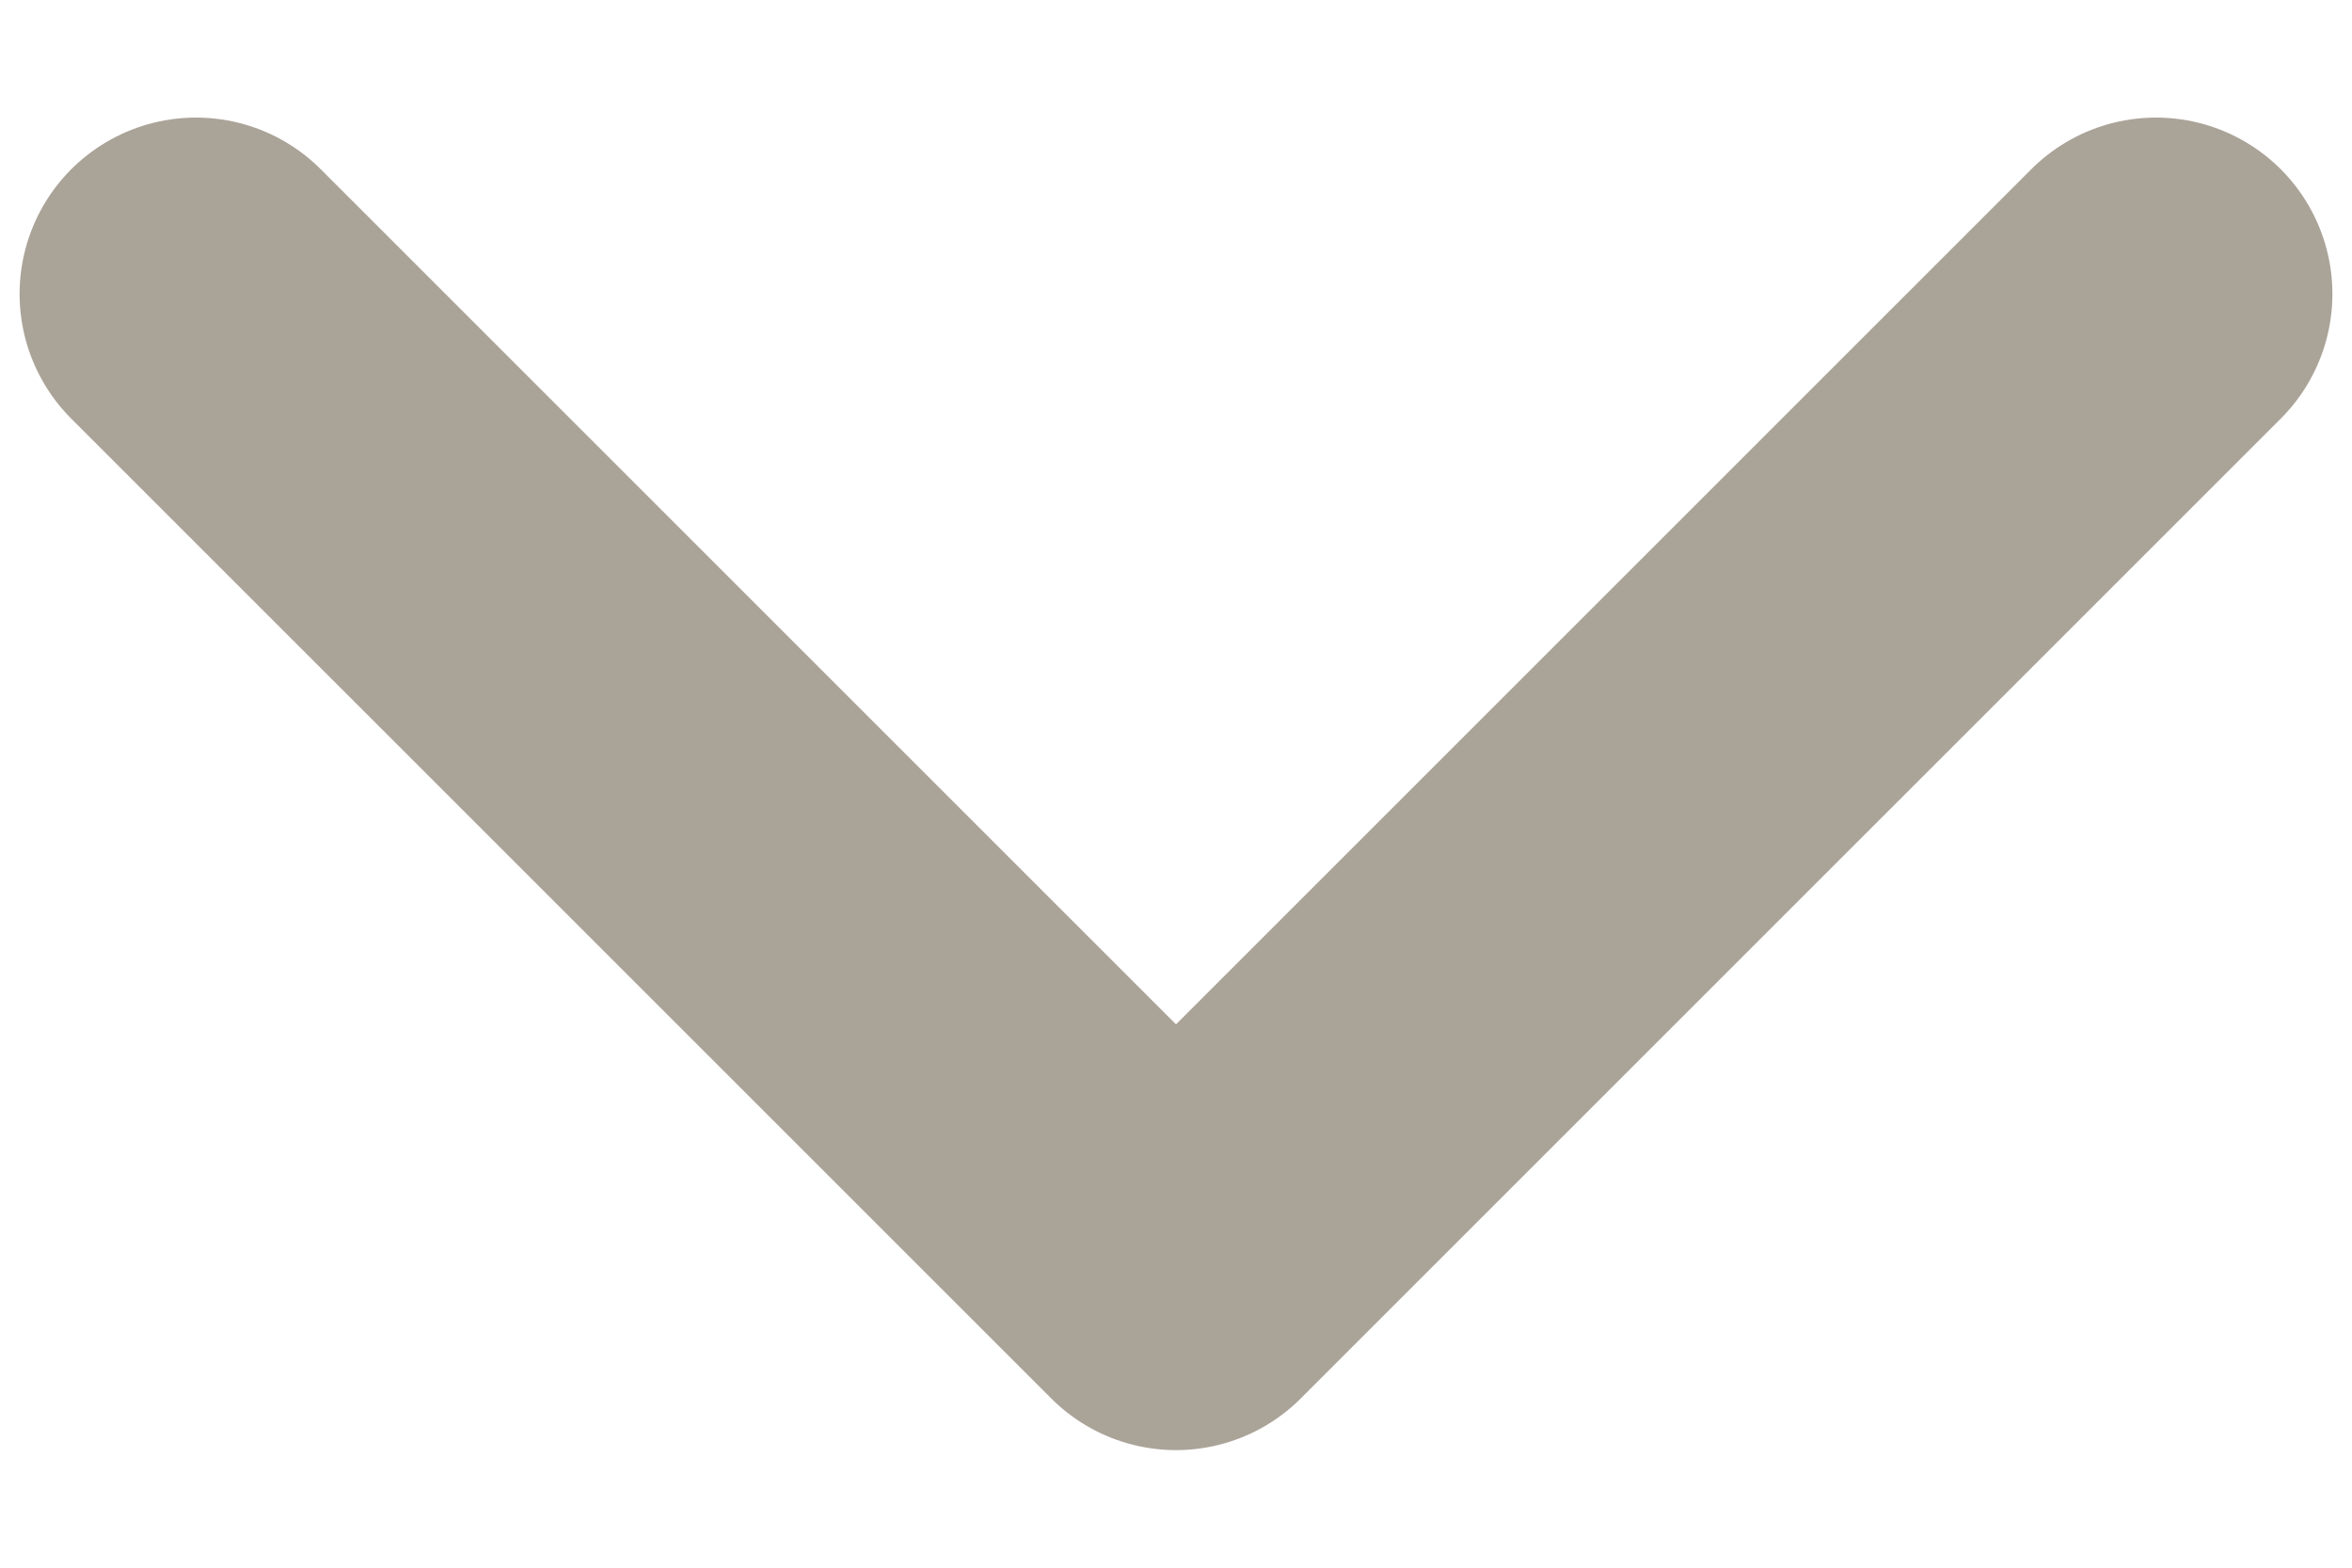
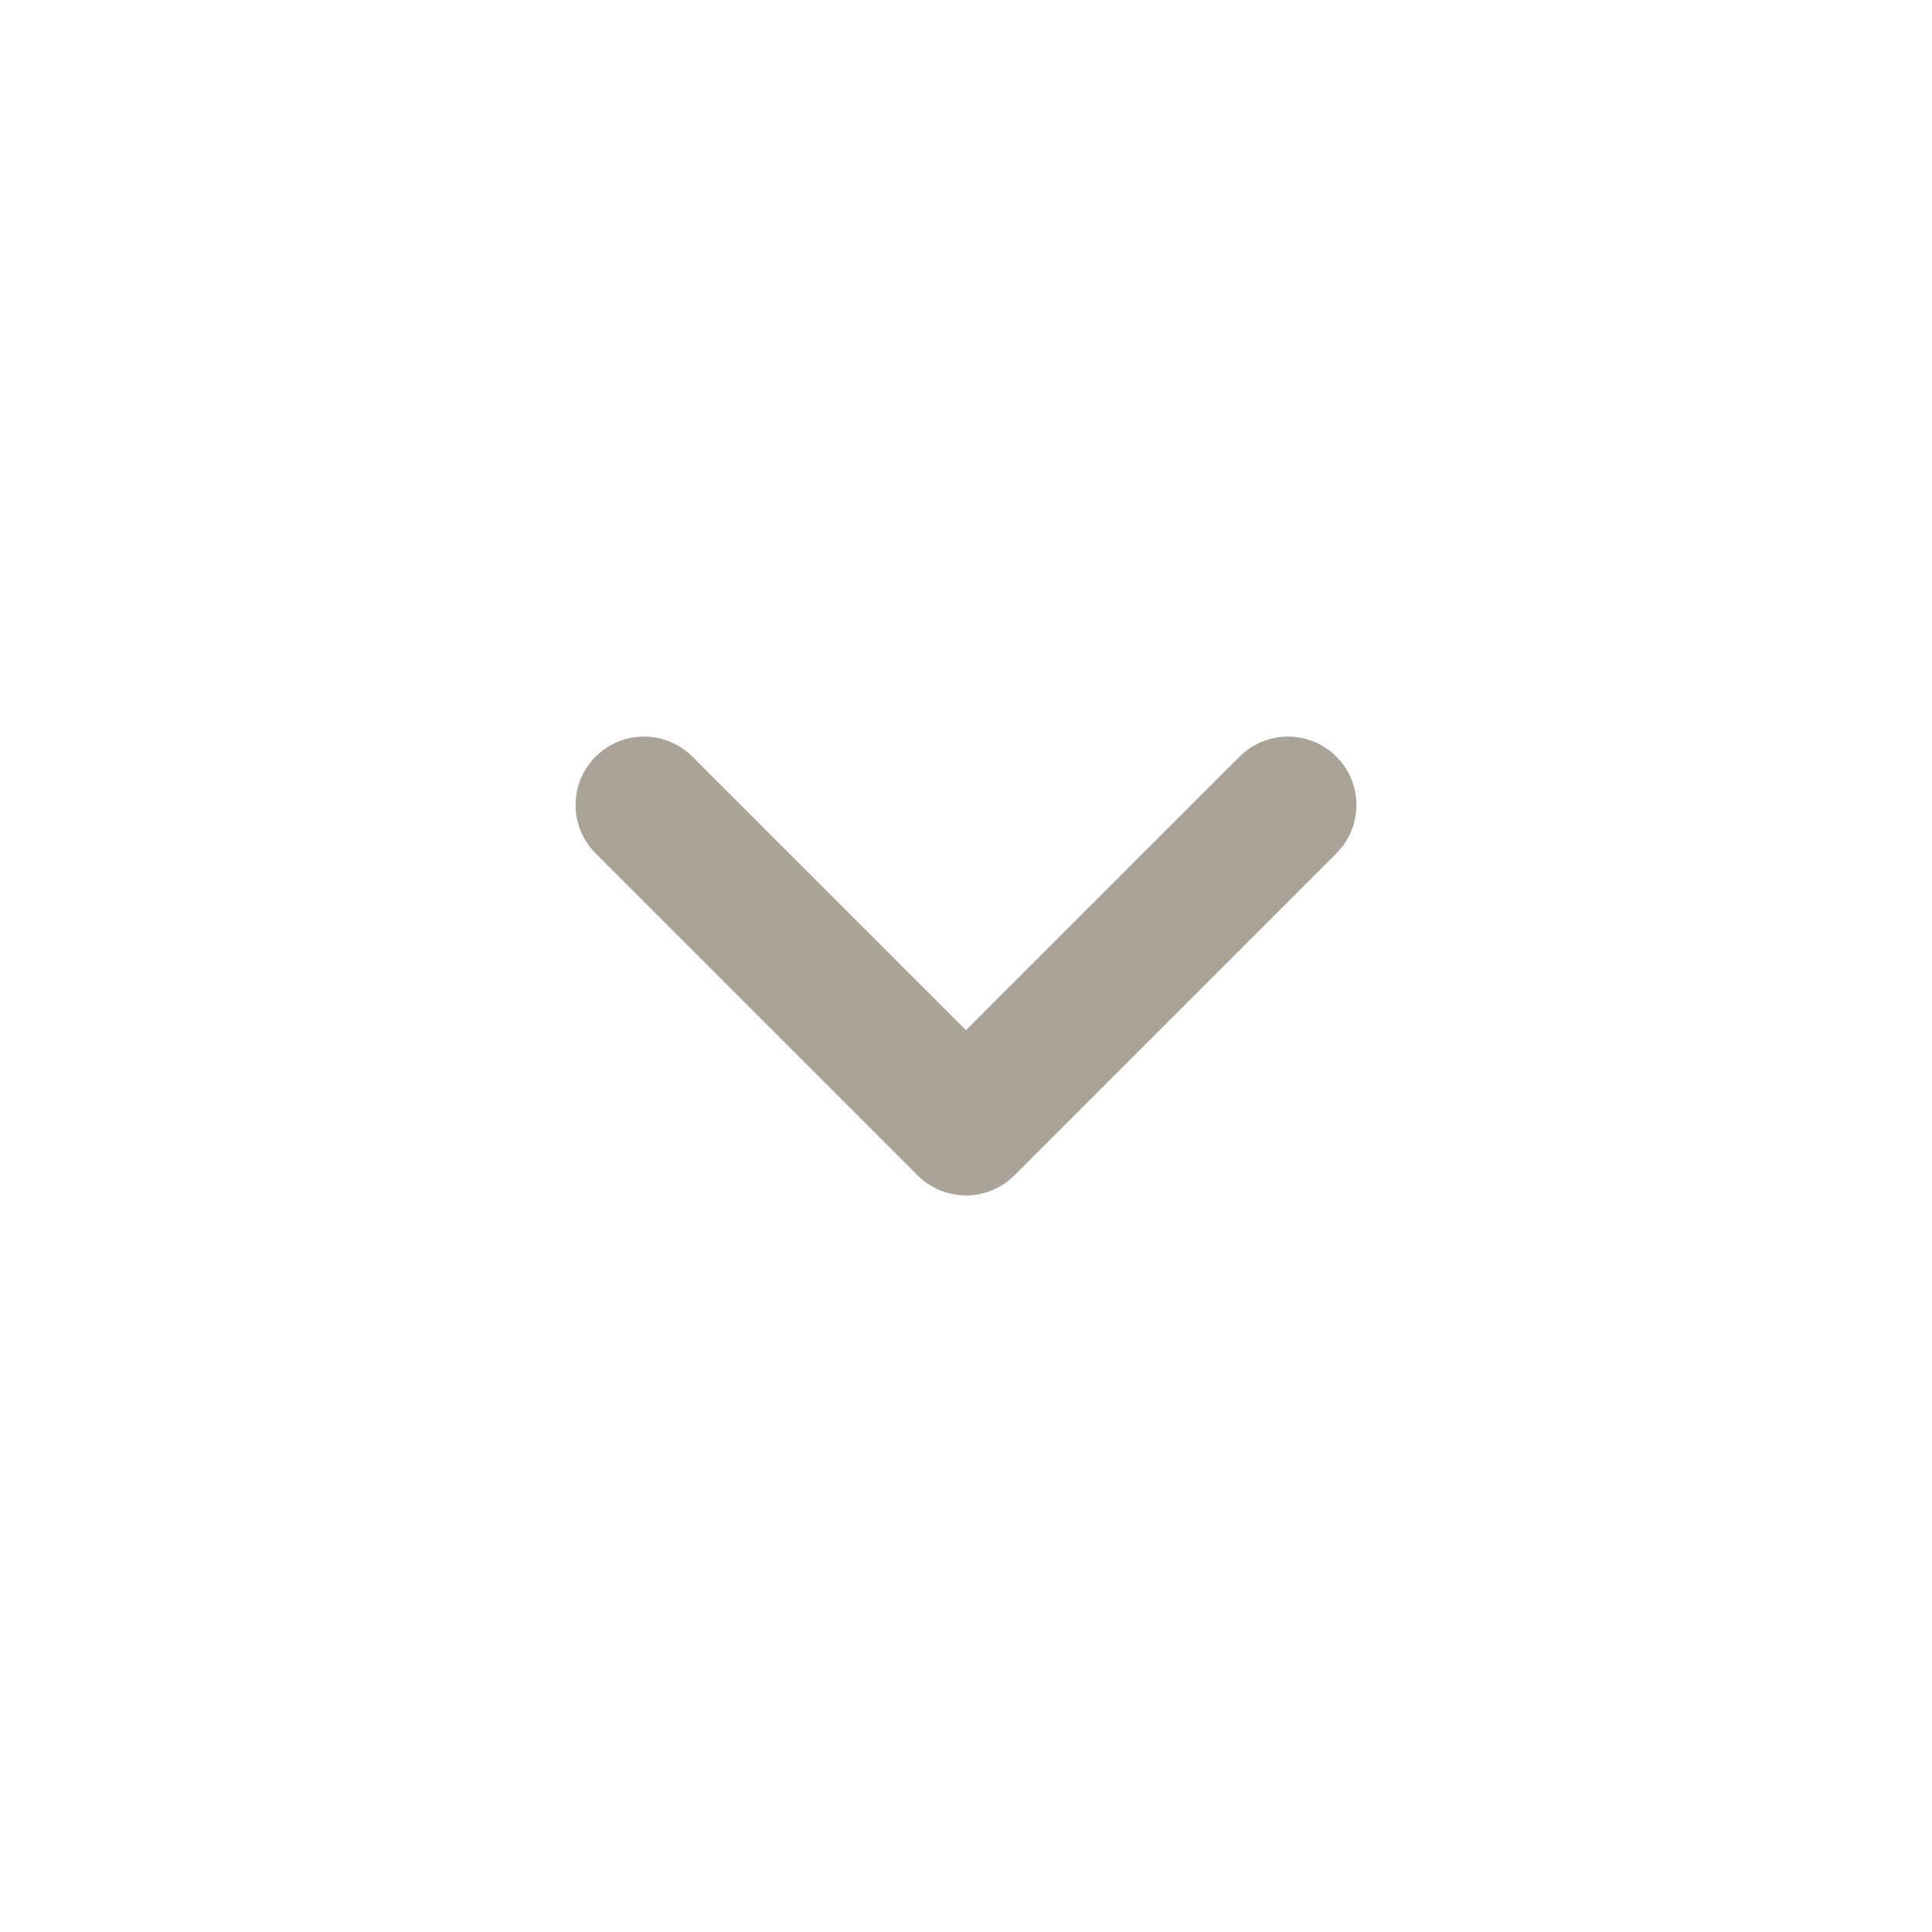
- <svg xmlns="http://www.w3.org/2000/svg" width="12" height="8" viewBox="0 0 12 8">
-   <path d="M1 1.5 6 6.5 11 1.5" fill="none" stroke="#aaa398" stroke-width="1.8" stroke-linecap="round" stroke-linejoin="round" />
+ <svg xmlns="http://www.w3.org/2000/svg" width="24" height="24" viewBox="0 0 24 24">
+   <path d="M8 10 12 14 16 10" fill="none" stroke="#aaa398" stroke-width="1.7" stroke-linecap="round" stroke-linejoin="round" />
</svg>
